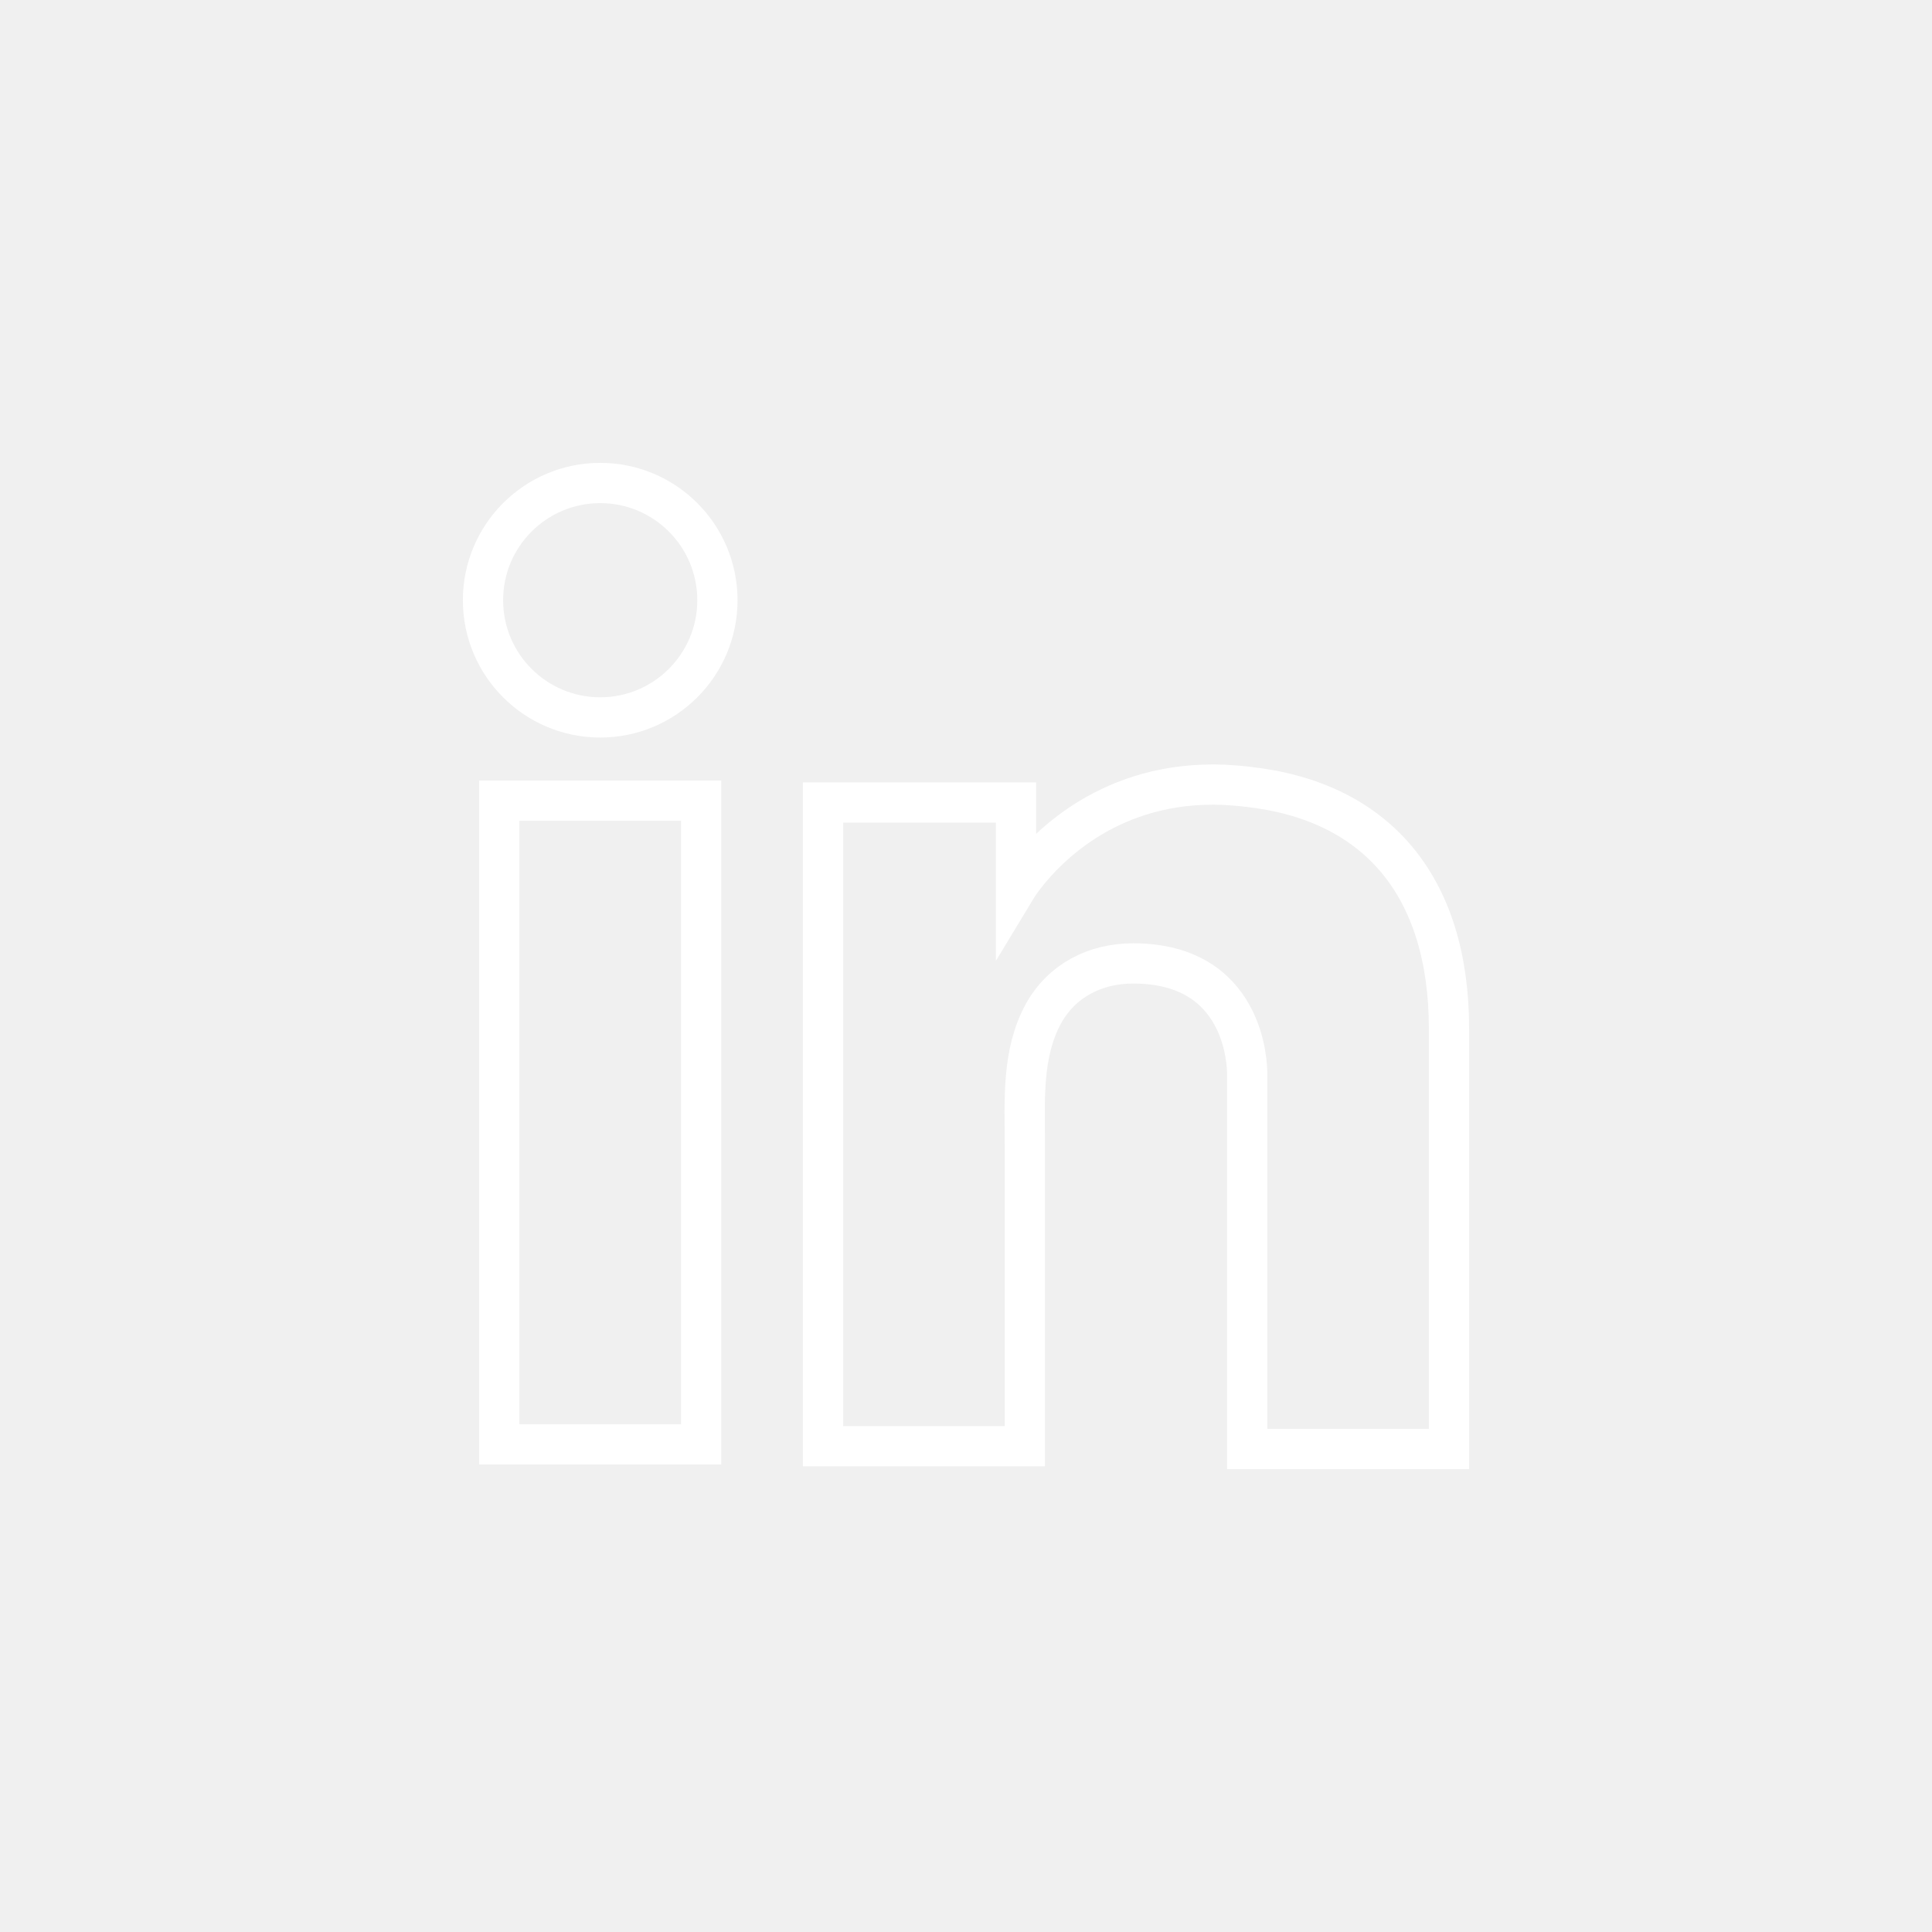
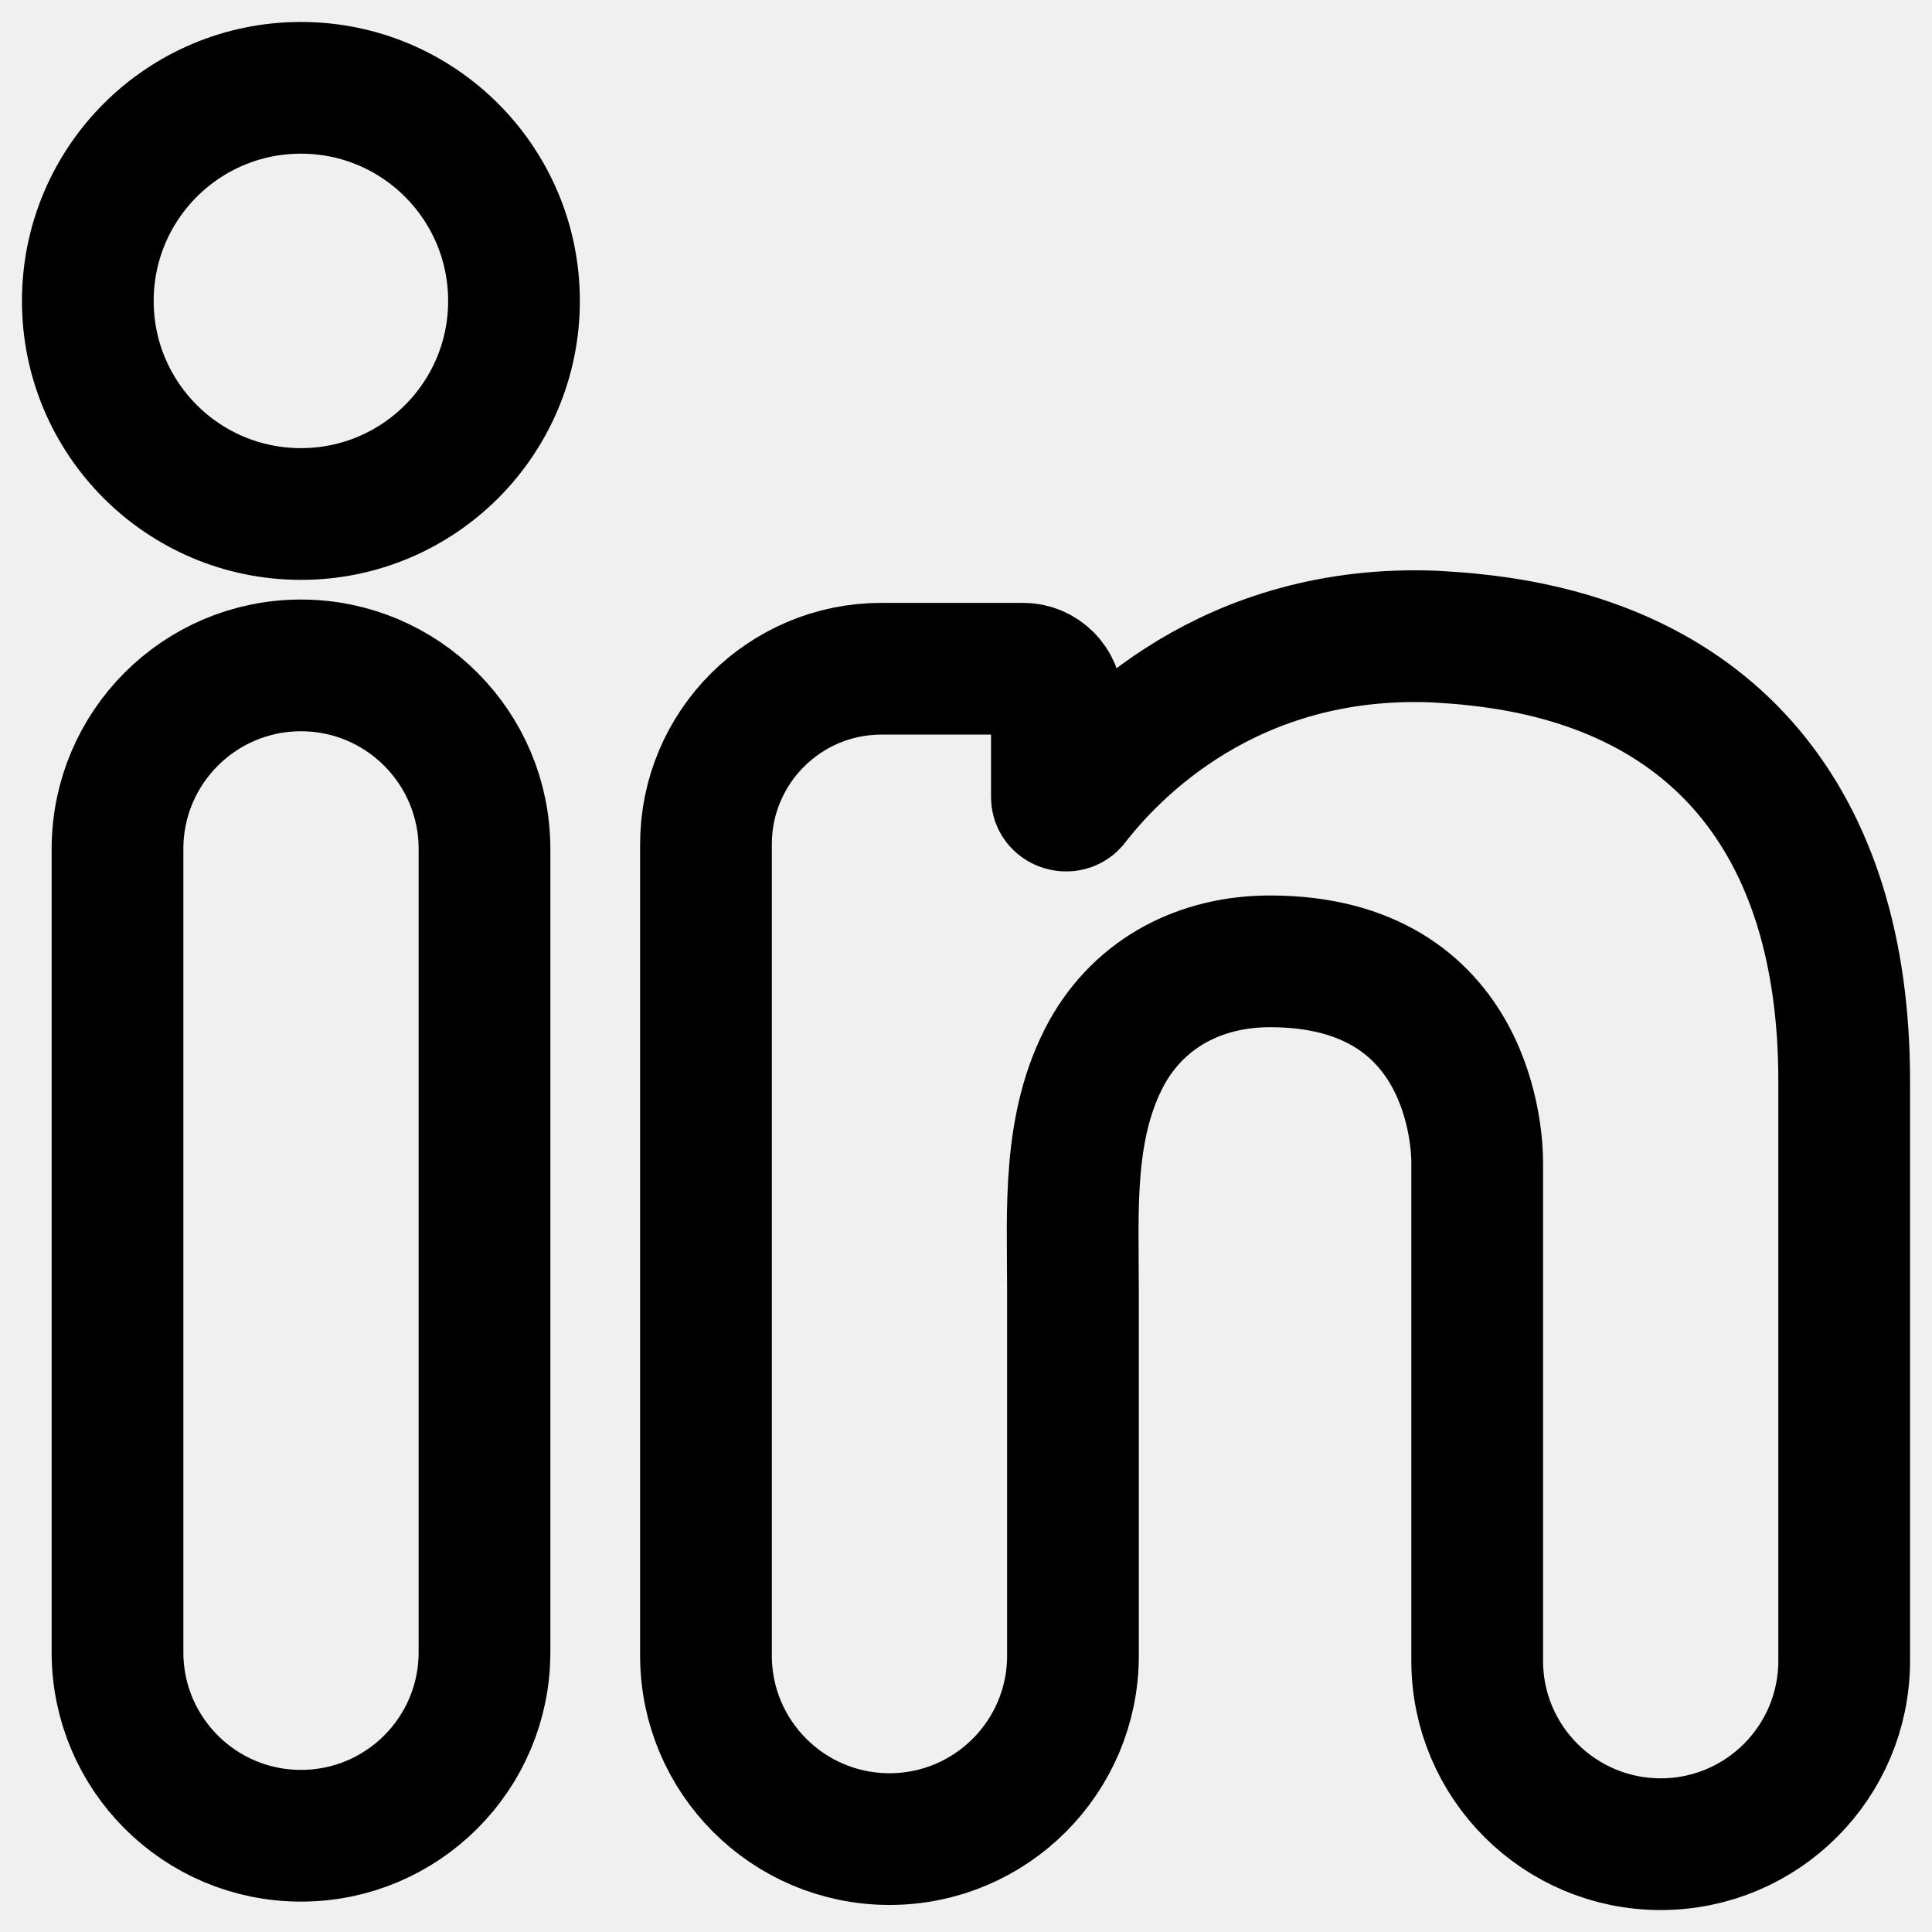
- <svg xmlns="http://www.w3.org/2000/svg" width="24" height="24" viewBox="0 0 24 24" fill="none">
-   <path d="M8.71 9.946H6.202V17.942H8.71V9.946Z" stroke="white" stroke-width="0.5" />
-   <path d="M15.493 9.773C15.4 9.761 15.302 9.755 15.204 9.749C13.8 9.692 13.008 10.524 12.731 10.882C12.656 10.98 12.621 11.038 12.621 11.038V9.969H10.224V17.965H12.621H12.731C12.731 17.15 12.731 16.341 12.731 15.527C12.731 15.088 12.731 14.649 12.731 14.21C12.731 13.666 12.691 13.089 12.962 12.592C13.193 12.176 13.609 11.968 14.077 11.968C15.464 11.968 15.493 13.222 15.493 13.337C15.493 13.343 15.493 13.349 15.493 13.349V18H18V12.783C18 10.997 17.093 9.946 15.493 9.773Z" stroke="white" stroke-width="0.5" />
-   <path d="M7.456 8.912C8.26 8.912 8.912 8.26 8.912 7.456C8.912 6.652 8.26 6 7.456 6C6.652 6 6 6.652 6 7.456C6 8.26 6.652 8.912 7.456 8.912Z" stroke="white" stroke-width="0.5" />
+ <svg xmlns="http://www.w3.org/2000/svg" width="22" height="22" viewBox="0 0 22 22" fill="none">
+   <path d="M5.517 18.815V9.667C5.517 8.513 4.582 7.577 3.427 7.577C2.273 7.577 1.338 8.513 1.338 9.667V18.815C1.338 19.969 2.273 20.904 3.427 20.904C4.582 20.904 5.517 19.969 5.517 18.815Z" stroke="black" stroke-width="1.5" />
+   <path d="M16.821 7.288C16.667 7.269 16.503 7.259 16.34 7.249C14 7.153 12.68 8.54 12.218 9.137V9.137C12.164 9.208 12.035 9.168 12.035 9.079V8.002C12.035 7.788 11.862 7.615 11.649 7.615H10.037C8.934 7.615 8.039 8.51 8.039 9.613V18.853C8.039 20.007 8.975 20.942 10.129 20.942V20.942C11.283 20.942 12.218 20.007 12.218 18.853C12.218 18.196 12.218 17.538 12.218 16.879C12.218 16.147 12.218 15.415 12.218 14.683C12.218 13.778 12.151 12.815 12.603 11.987C12.989 11.294 13.682 10.947 14.462 10.947C16.773 10.947 16.821 13.037 16.821 13.229C16.821 13.239 16.821 13.248 16.821 13.248C16.821 13.248 16.821 13.248 16.821 13.248V18.911C16.821 20.065 17.757 21 18.911 21V21C20.065 21 21 20.065 21 18.911V12.305C21 9.329 19.488 7.577 16.821 7.288Z" stroke="black" stroke-width="1.5" />
+   <path d="M3.427 5.853C4.767 5.853 5.853 4.767 5.853 3.427C5.853 2.086 4.767 1 3.427 1C2.086 1 1 2.086 1 3.427C1 4.767 2.086 5.853 3.427 5.853Z" stroke="black" stroke-width="1.5" />
</svg>
